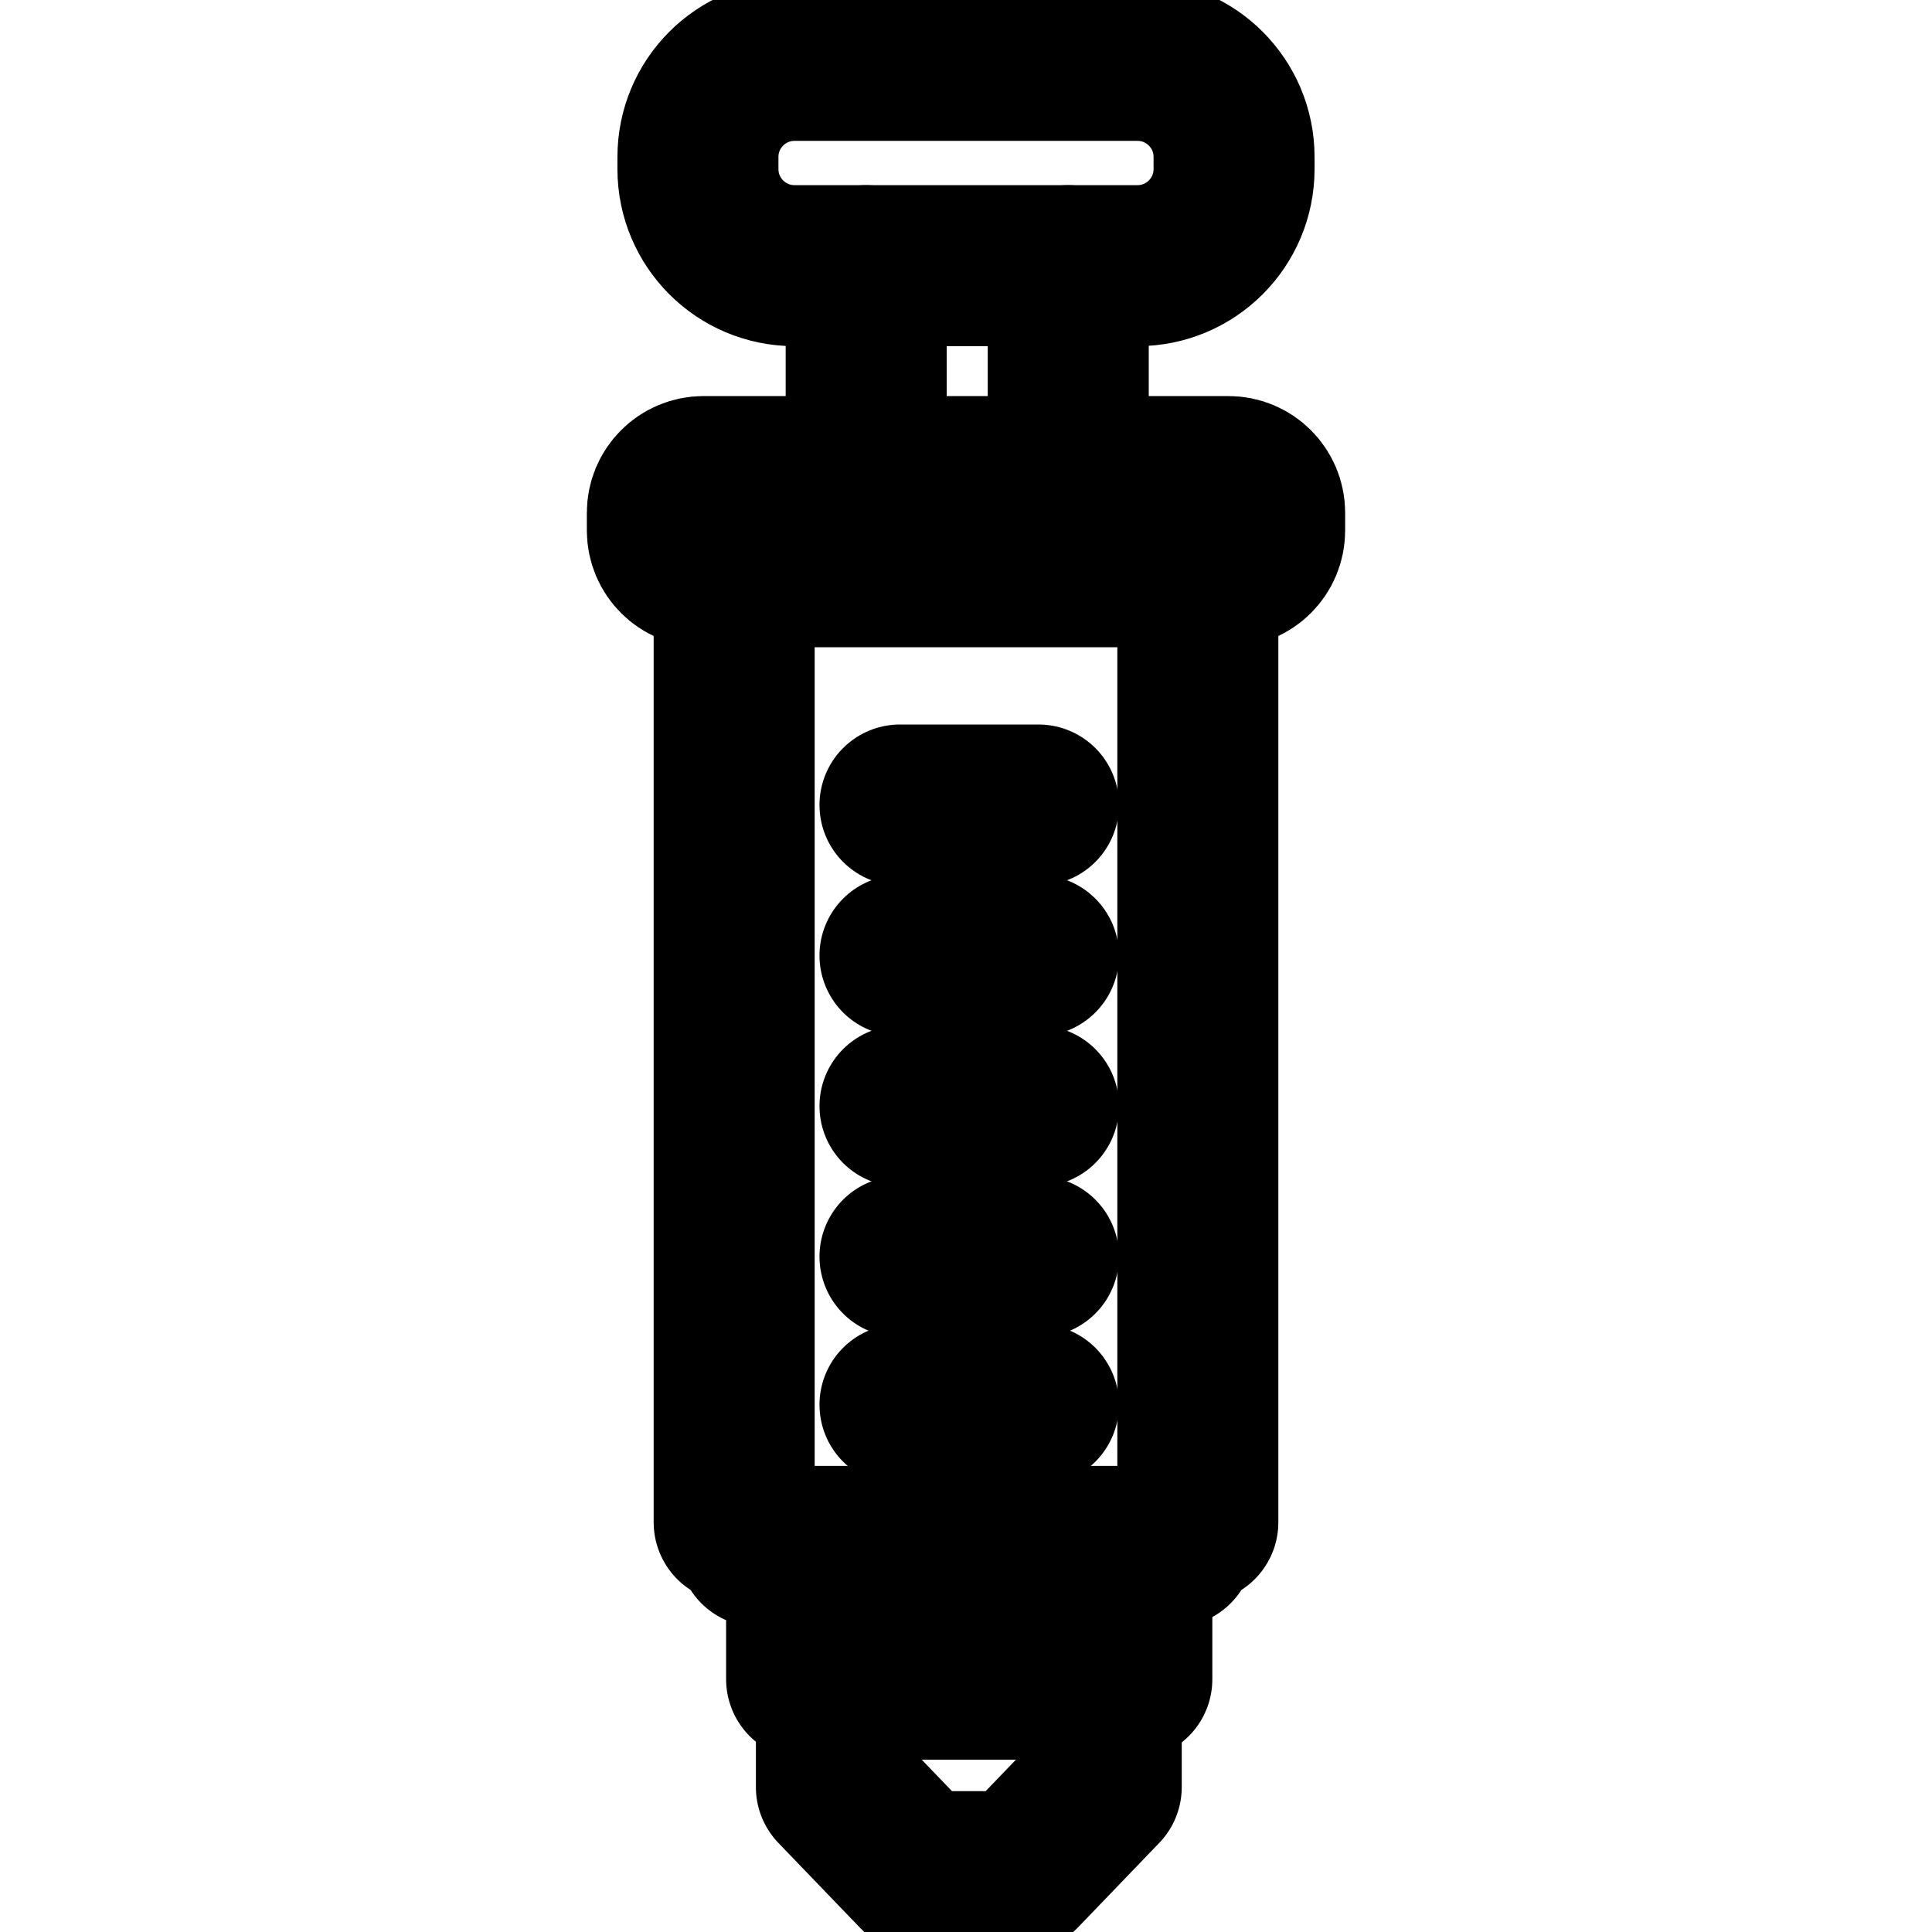
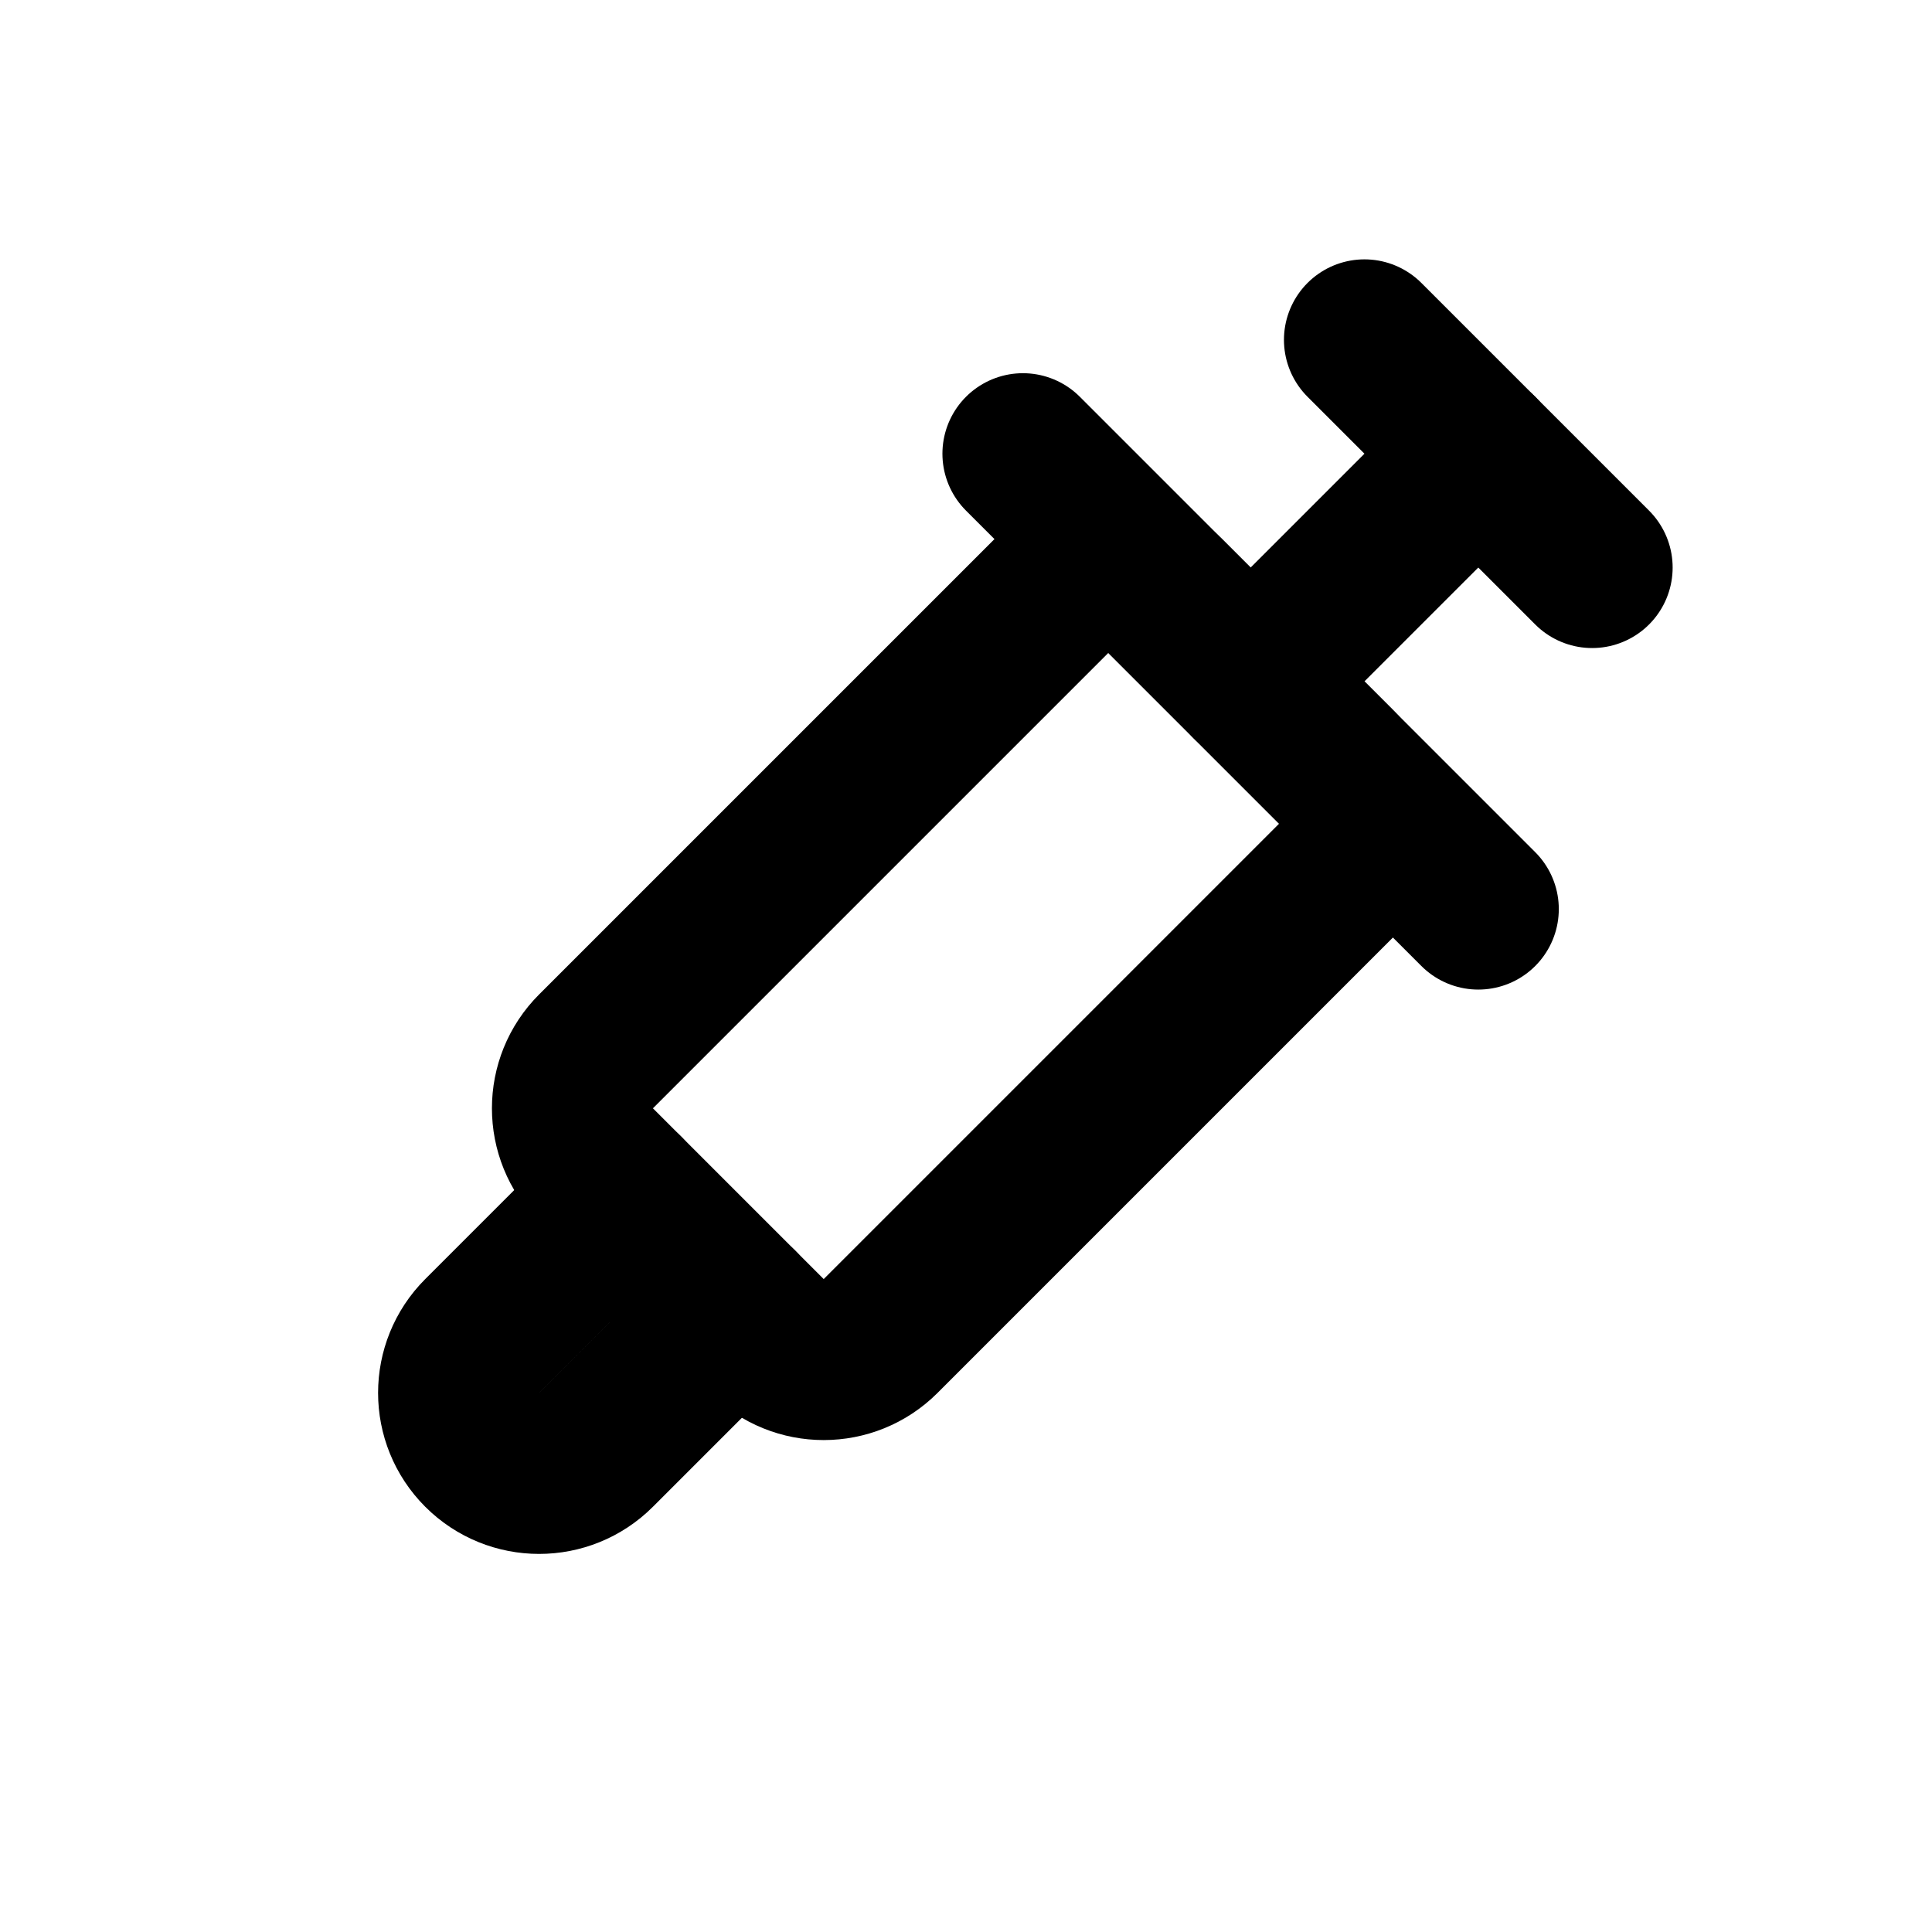
<svg xmlns="http://www.w3.org/2000/svg" width="24" height="24" viewBox="0 0 24 24" fill="none" stroke="currentColor" stroke-width="2" stroke-linecap="round" stroke-linejoin="round">
-   <path d="M9.87 0.75H14.13A1.2 1.2 0 0 1 15.33 1.95V2.1A1.2 1.2 0 0 1 14.13 3.3H9.87A1.2 1.2 0 0 1 8.67 2.1V1.95A1.2 1.2 0 0 1 9.87 0.75Z" />
-   <path d="M10.76 3.3V5.92" />
-   <path d="M13.27 3.3V5.92" />
-   <path d="M8.74 5.92H15.26A0.45 0.45 0 0 1 15.71 6.37V6.59A0.45 0.45 0 0 1 15.26 7.04H8.74A0.45 0.45 0 0 1 8.29 6.59V6.37A0.45 0.45 0 0 1 8.74 5.92Z" />
-   <path d="M9.12 7.04V18.91A0.3 0.3 0 0 1 9.42 19.21H14.58A0.3 0.3 0 0 1 14.88 18.91V7.04" />
-   <path d="M11.18 10H12.9" />
-   <path d="M11.18 11.87H12.9" />
-   <path d="M11.18 13.74H12.9" />
-   <path d="M11.18 15.61H12.9" />
-   <path d="M11.18 17.45H12.9" />
-   <path d="M10.02 19.21V20.86H14.06V19.21" />
-   <path d="M10.39 20.86V22.2L11.4 23.25H12.67L13.68 22.2V20.86" />
+   <path d="M10 3h4" transform="rotate(45 12 12)" />
+   <path d="M12 3v4" transform="rotate(45 12 12)" />
+   <path d="M8 7h8" transform="rotate(45 12 12)" />
+   <rect x="9.5" y="7" width="5" height="10" rx="1" transform="rotate(45 12 12)" />
+   <path d="M11 17v2.5a1 1 0 0 0 2 0V17" transform="rotate(45 12 12)" />
</svg>
